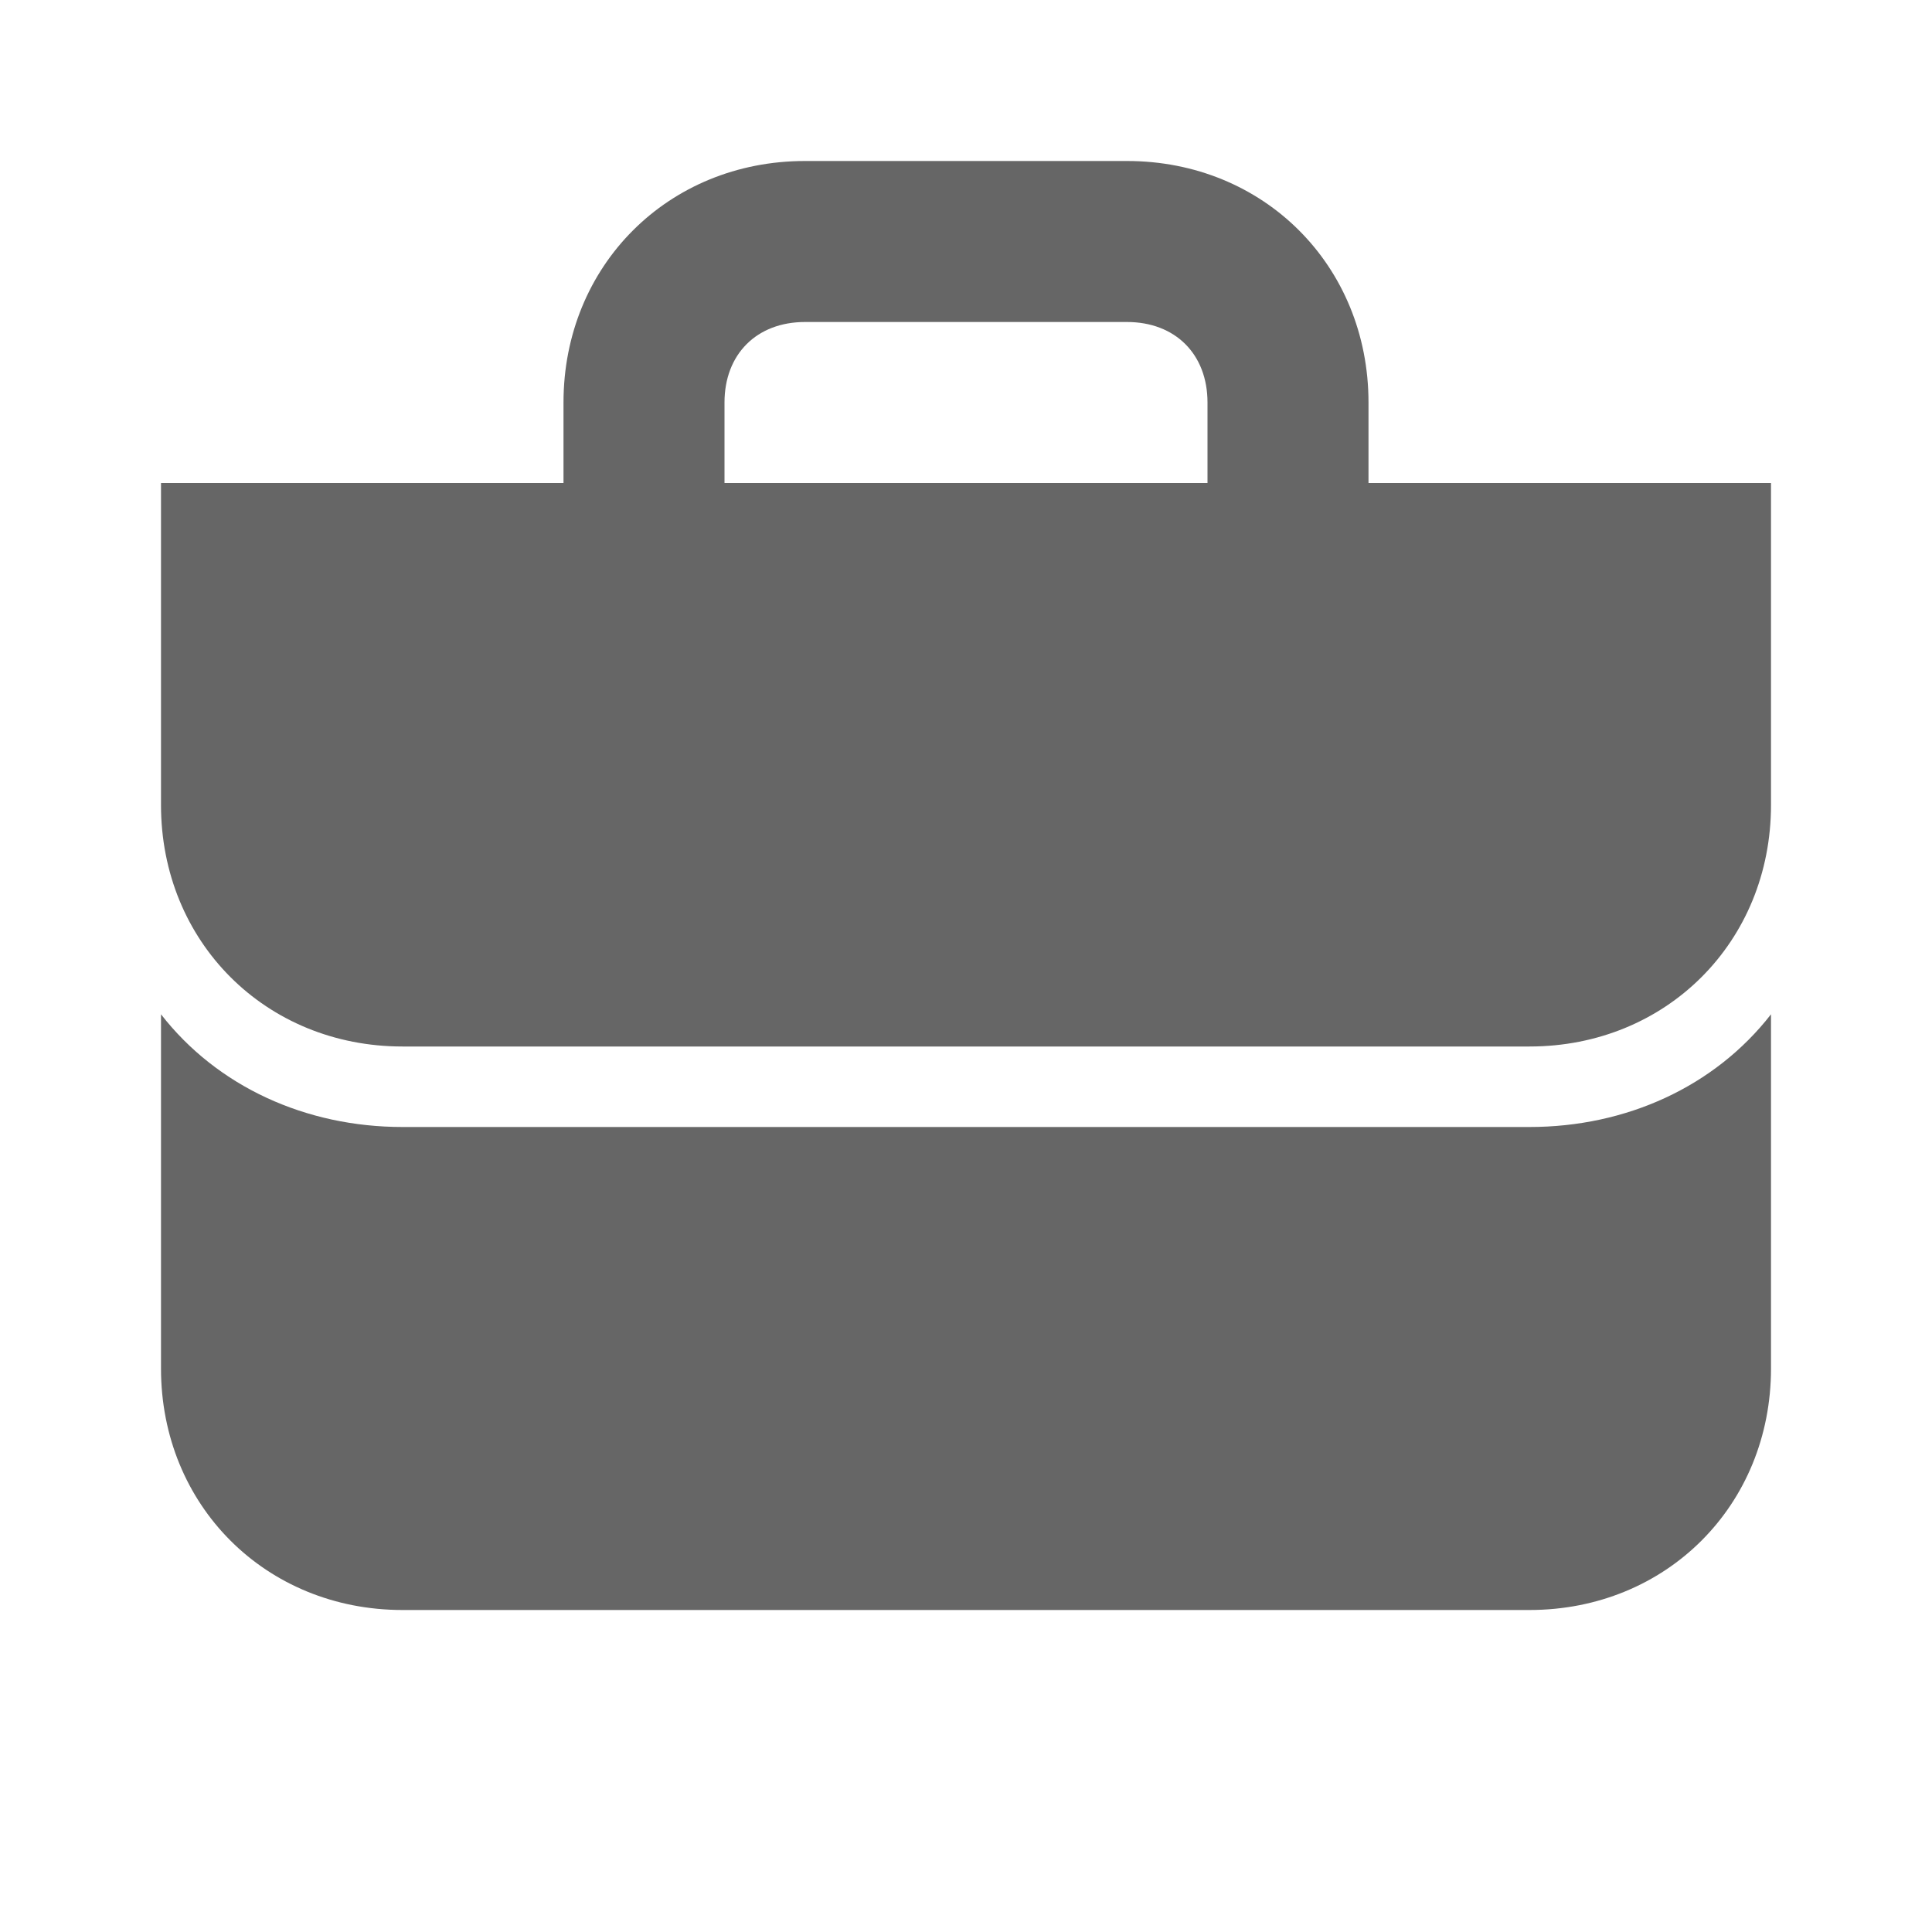
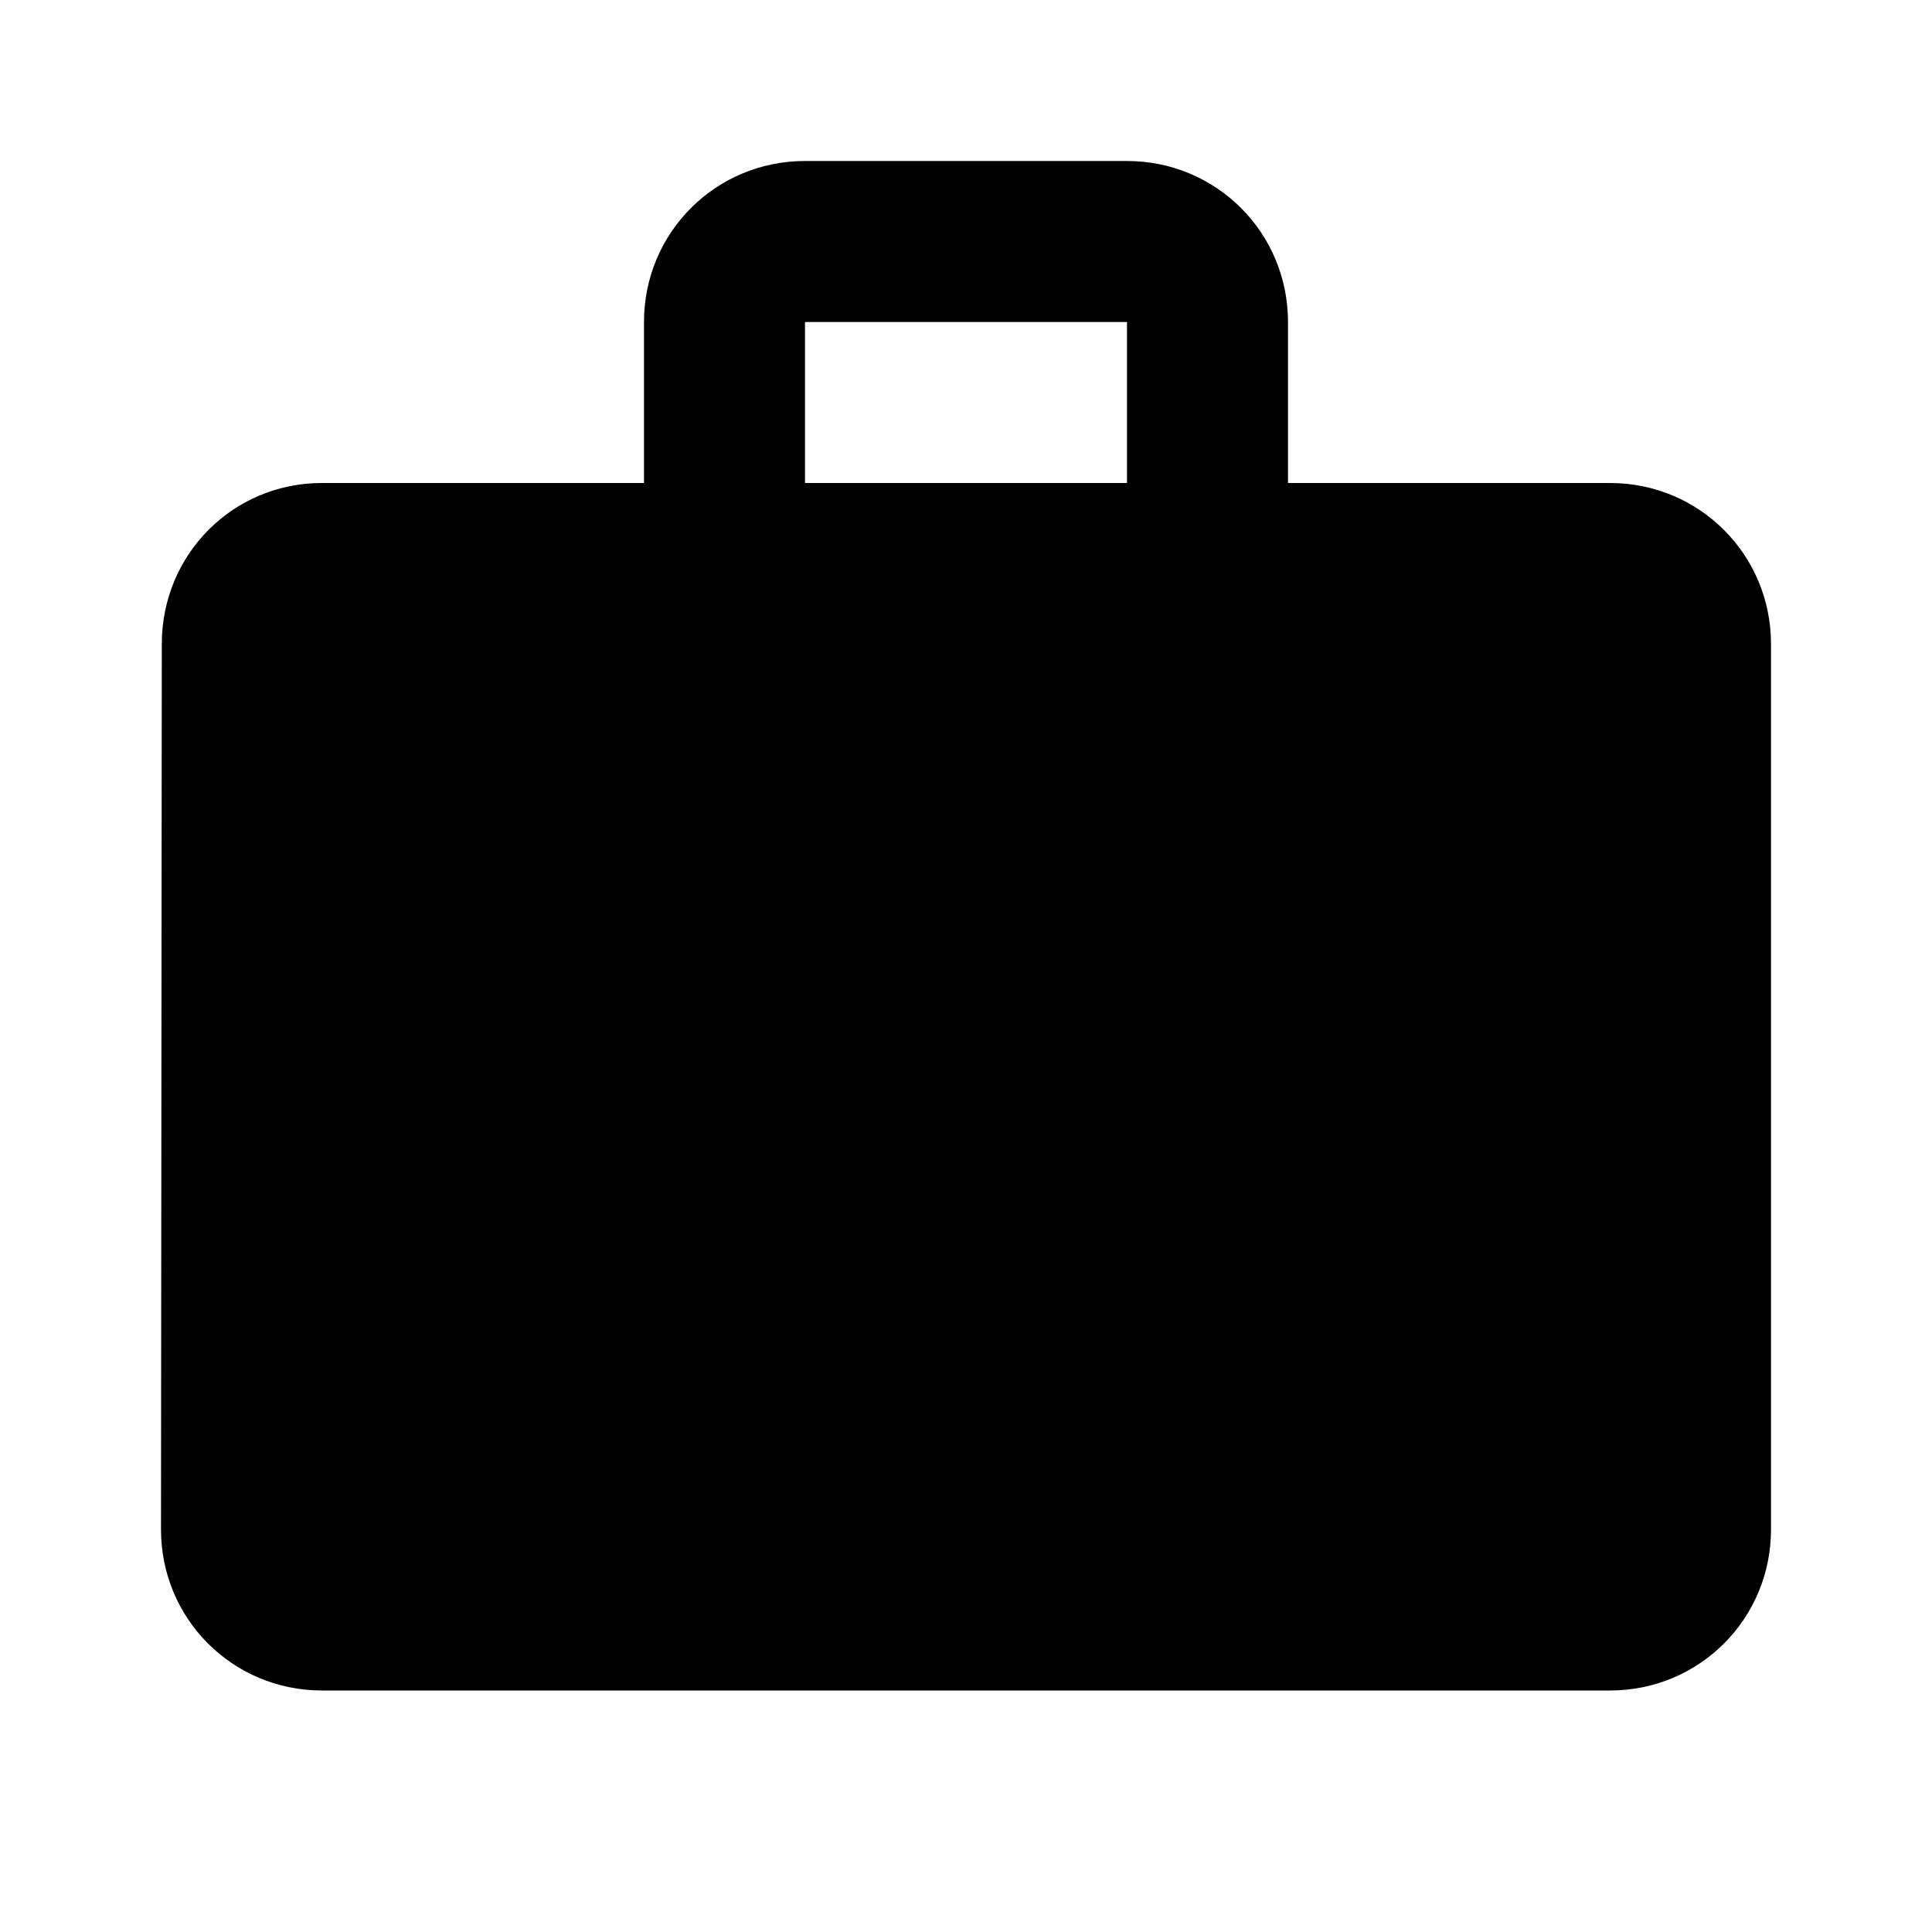
- <svg xmlns="http://www.w3.org/2000/svg" height="24" width="24" fill="rgba(0,0,0,0.6)">
-   <path d="m17 6v-1c0-1.7-1.3-3-3-3h-4c-1.7 0-3 1.3-3 3v1h-5v4c0 1.7 1.3 3 3 3h14c1.7 0 3-1.3 3-3v-4zm-8-1c0-.6.4-1 1-1h4c.6 0 1 .4 1 1v1h-6zm10 9c1.2 0 2.3-.5 3-1.4v4.4c0 1.7-1.3 3-3 3h-14c-1.7 0-3-1.3-3-3v-4.4c.7.9 1.8 1.4 3 1.4z" />
+ <svg xmlns="http://www.w3.org/2000/svg" height="24px" viewBox="0 0 24 24" width="24px" fill="#000000">
+   <path d="M0 0h24v24H0V0z" fill="none" />
+   <path d="M20 6h-4V4c0-1.11-.89-2-2-2h-4c-1.11 0-2 .89-2 2v2H4c-1.11 0-1.99.89-1.99 2L2 19c0 1.11.89 2 2 2h16c1.11 0 2-.89 2-2V8c0-1.11-.89-2-2-2zm-6 0h-4V4h4v2z" />
</svg>
